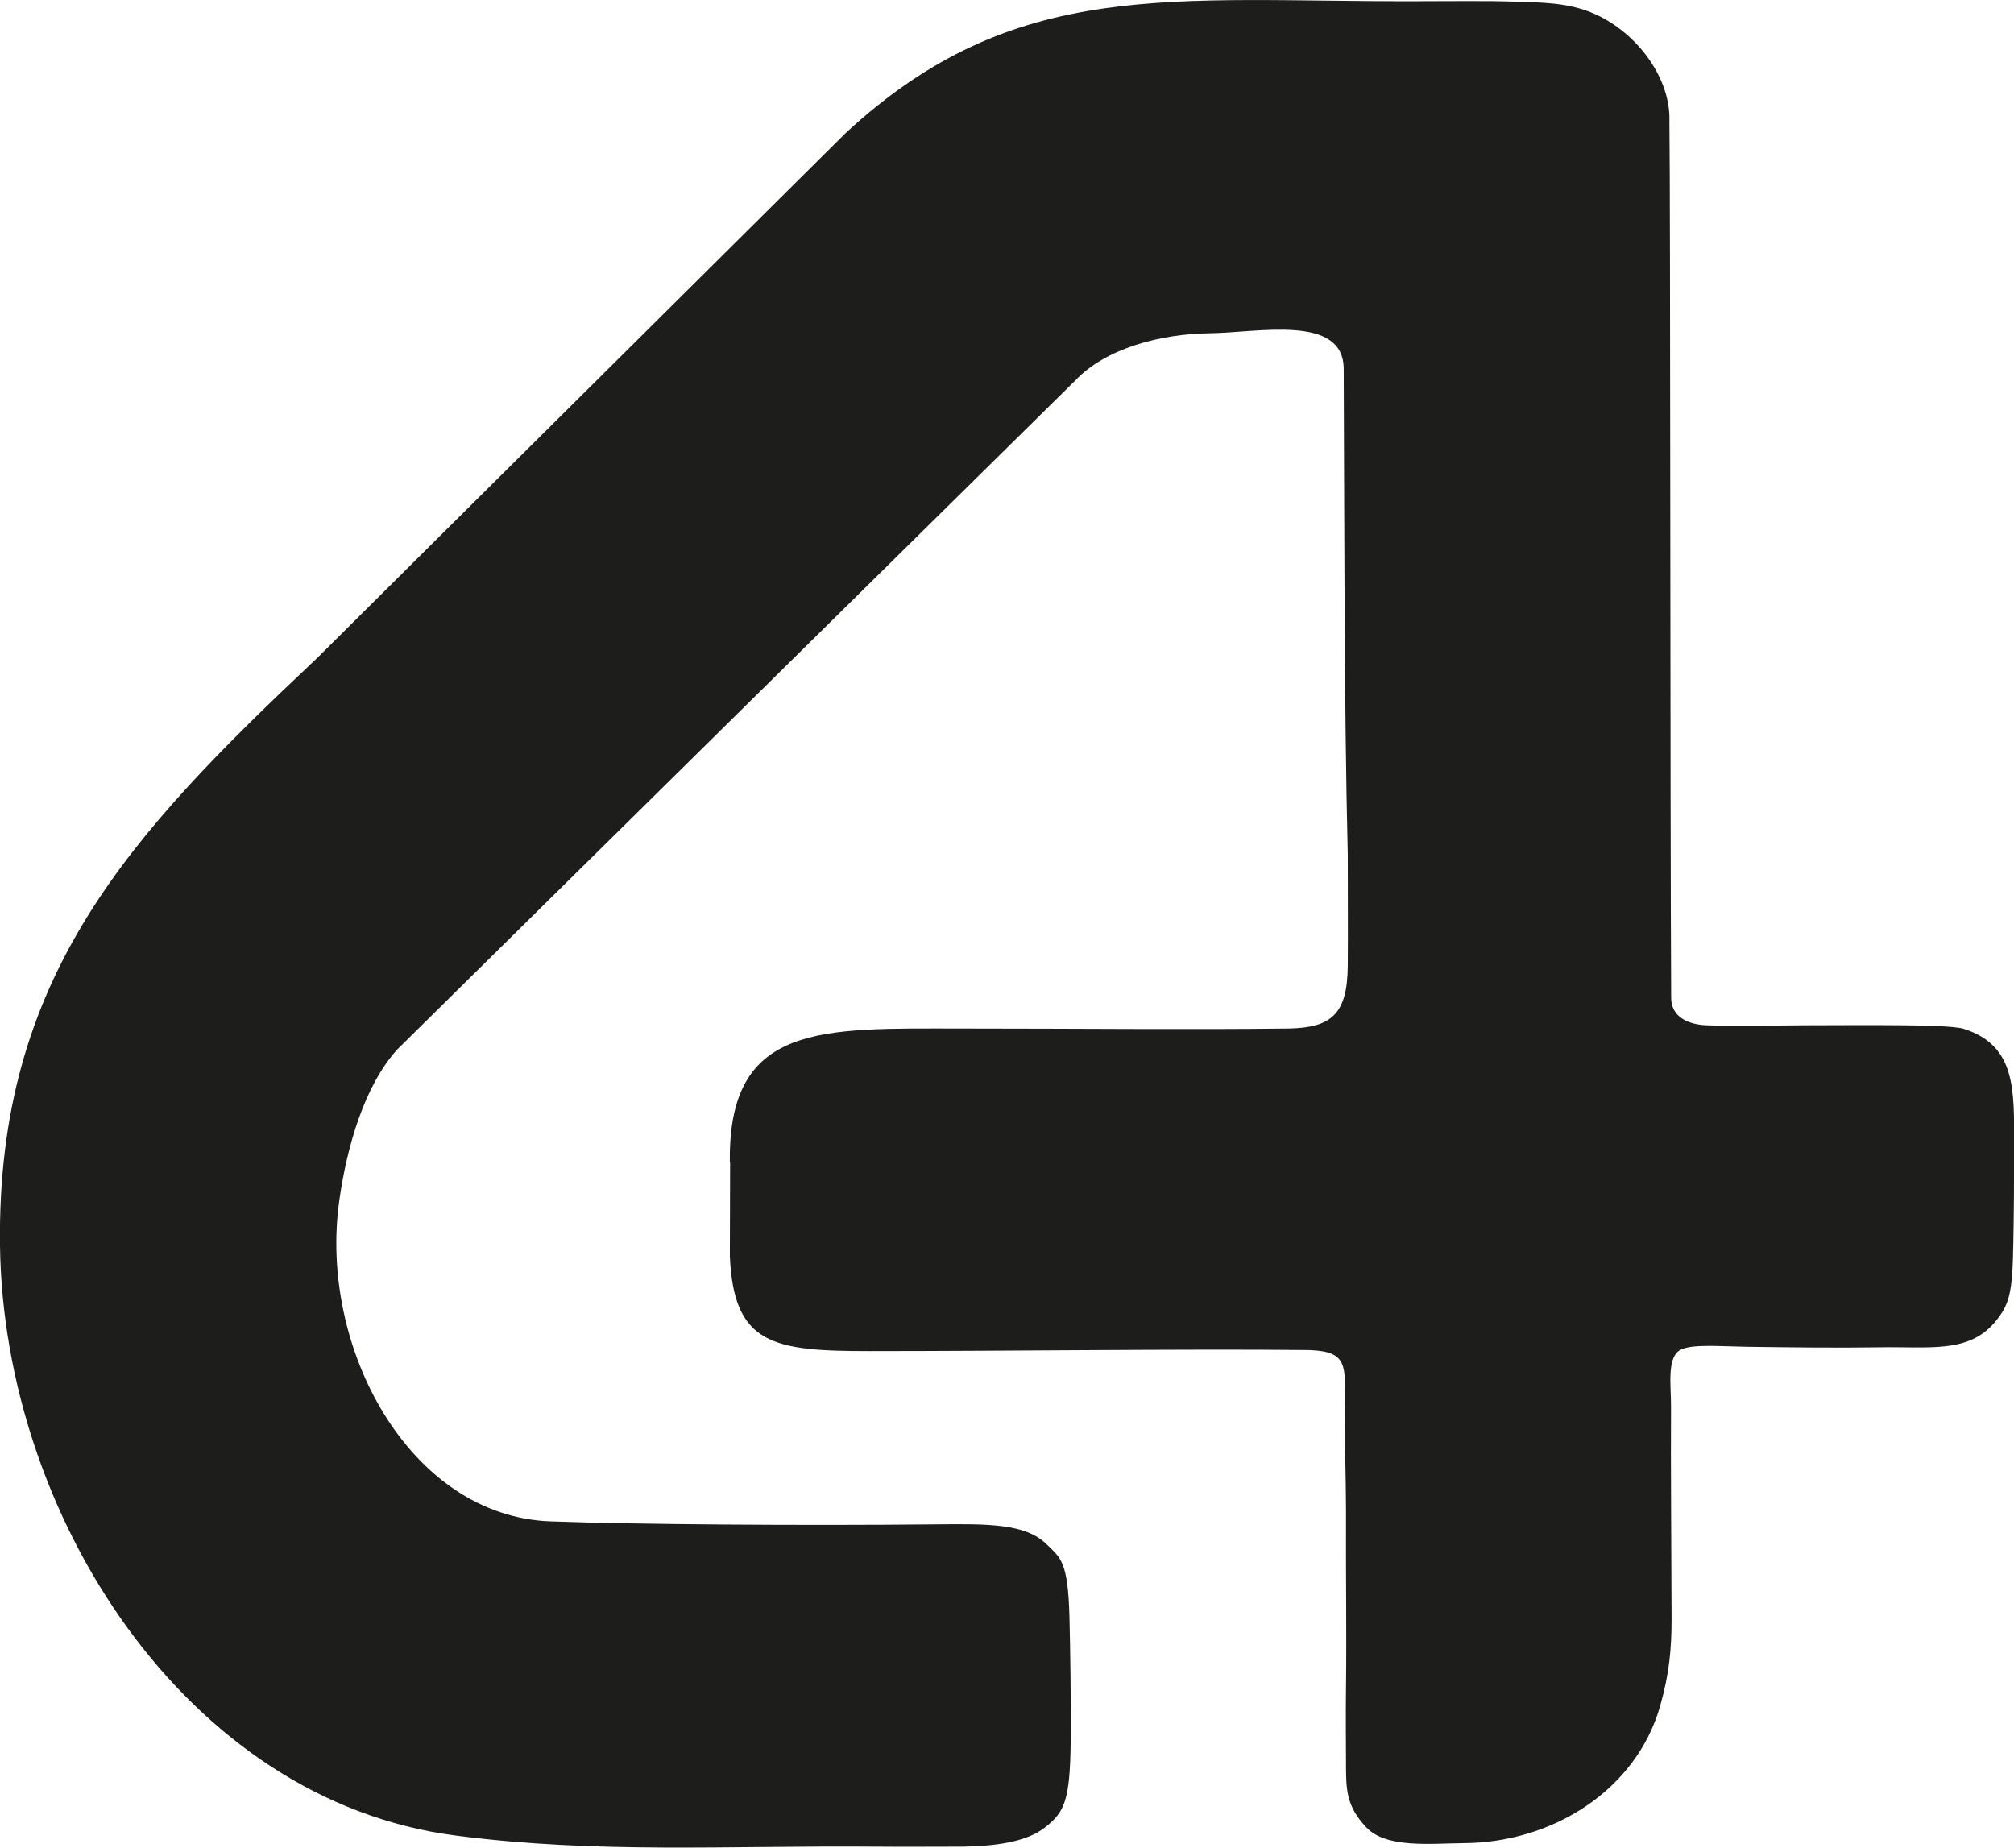
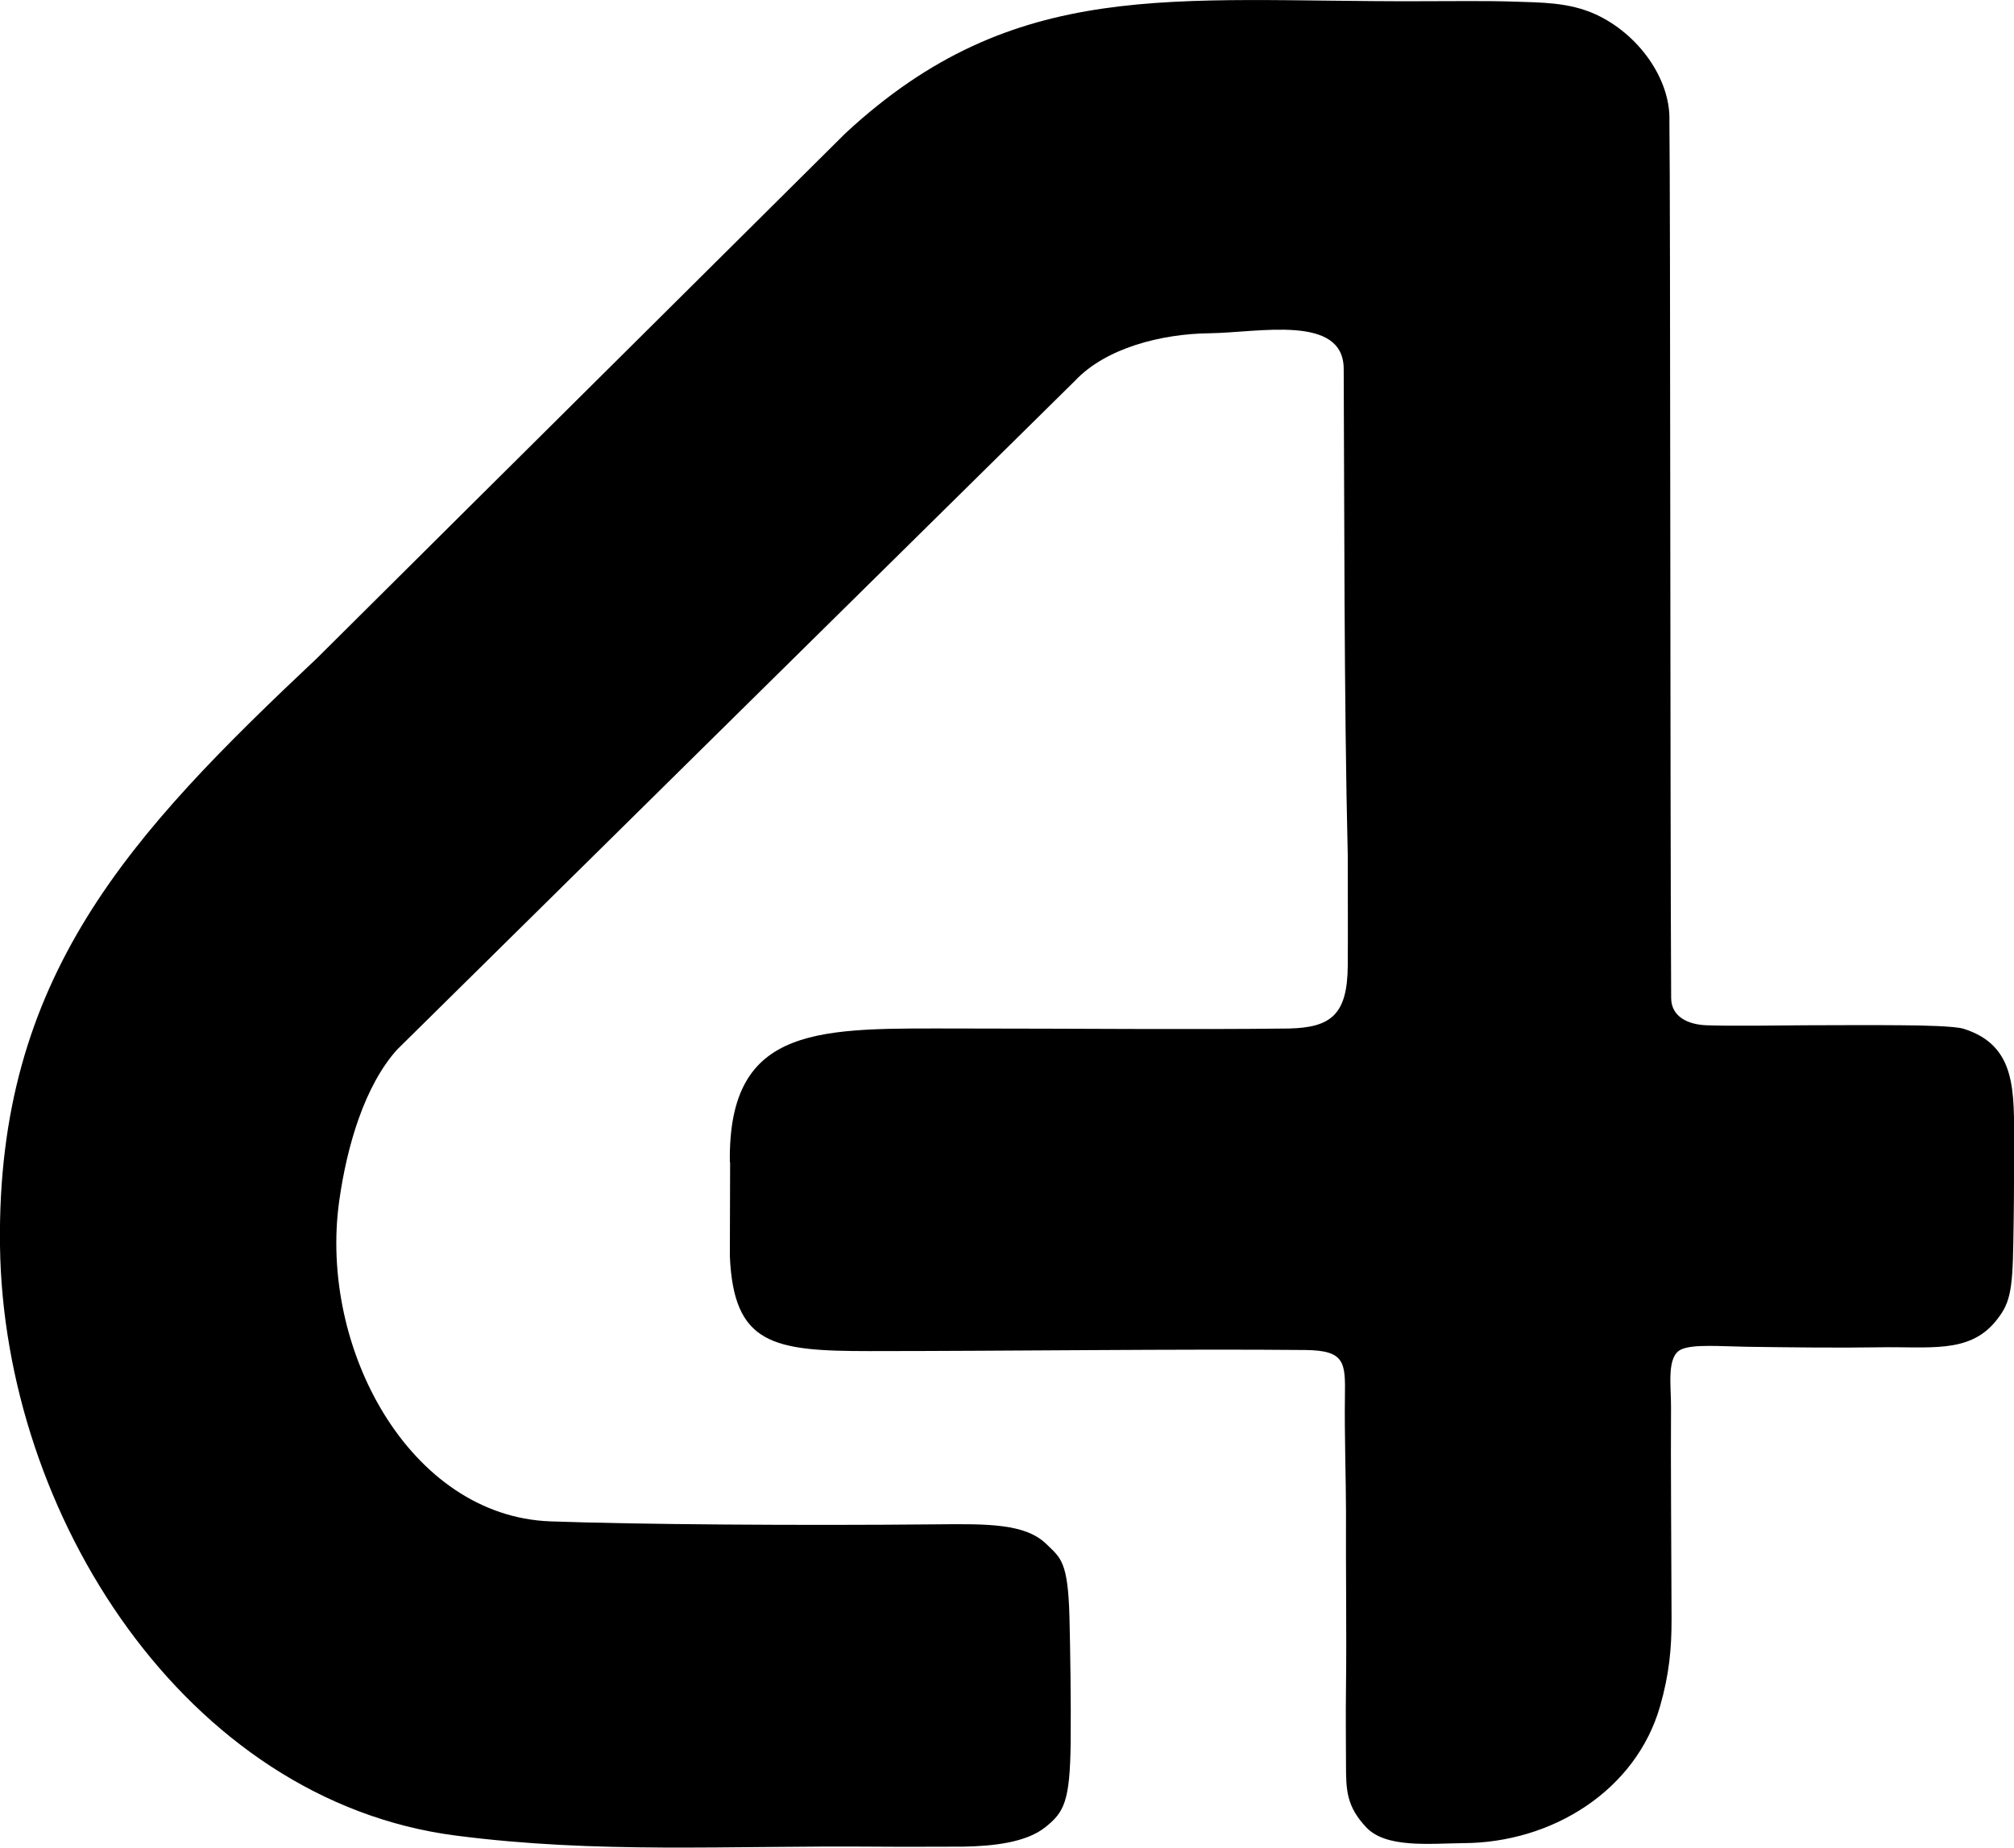
- <svg xmlns="http://www.w3.org/2000/svg" id="_Слой_2" data-name="Слой 2" viewBox="0 0 149.15 136.83">
-   <defs>
-     <style>
-       .cls-1 {
-         fill: #1d1d1b;
-       }
-     </style>
-   </defs>
-   <g id="_Слой_1-2" data-name="Слой 1">
-     <path class="cls-1" d="M54.05,86.07c-.14-10.35,6.81-9.9,17.13-9.9,8.69,0,16.78.09,24.28,0,3.15-.07,4.32-1.07,4.35-4.64.02-2.66,0-4.86,0-8.21-.28-11.44-.25-26.69-.3-36.01-.02-4.07-6.34-2.67-9.93-2.63s-7.7,1.1-9.97,3.52c-4.54,4.48-46.12,45.49-50.2,49.53-2.41,2.68-3.72,7.14-4.29,11.22-1.52,10.89,5.22,23.34,15.64,23.72,6.29.23,18.56.32,28.61.22,3.78-.04,6.58-.06,8.13,1.47,1.03,1.01,1.59,1.23,1.7,5.37.06,2.38.12,6.36.09,9.29-.05,4.4-.48,5.19-1.89,6.31s-3.82,1.39-6.07,1.43c-2.16,0-4.27.02-6.49,0-10.96-.09-20.59.54-31.08-.82C13.74,133.36.26,112.17,0,92.26s9.57-30.42,23.49-43.53c11.83-11.77,28.49-28.29,39.13-38.87C75.2-1.79,86.82.15,105.01.09c2.72,0,4.99-.04,7.13.03,2,.07,4.04.04,6.02.94,3.14,1.43,5.58,4.77,5.47,7.93.08,5.96.05,50.34.13,64.91,0,1.4,1.25,1.98,2.62,2.03,1.81.07,5.77.01,7.33,0,2.77-.01,5.07-.02,7.2,0,1.5.01,3.87.06,4.51.26,3.92,1.24,3.73,4.58,3.74,8.64,0,2.65-.02,5.16-.06,7.21-.06,3.69-.26,4.55-1.36,5.87-1.97,2.35-4.91,1.8-8.59,1.87-3.03.05-6.91,0-9.77-.04-1.96-.03-4-.21-4.88.2-1.1.51-.74,2.7-.75,4.25-.03,3.77.03,11.46.04,15.72,0,2.16-.16,4.03-.85,6.45-1.78,6.22-7.97,10.12-14.58,10.14-2.52.03-5.72.38-7.18-1.17s-1.5-2.75-1.5-4.65c0-1.57-.03-3.48,0-5.72.05-3.95-.02-8.85,0-13.08,0-2.1-.12-5.86-.08-8.42s.02-3.45-2.93-3.48c-9-.09-22.1.08-32.27.08-7.16,0-10.07-.47-10.35-7.04l.02-6.95Z" />
-   </g>
+ <svg xmlns="http://www.w3.org/2000/svg" viewBox="0 0 149.15 136.83" fill="currentColor">
+   <path d="M54.05,86.07c-.14-10.35,6.81-9.9,17.13-9.9,8.69,0,16.78.09,24.28,0,3.15-.07,4.32-1.07,4.35-4.64.02-2.66,0-4.86,0-8.21-.28-11.44-.25-26.69-.3-36.01-.02-4.07-6.34-2.67-9.93-2.63s-7.7,1.1-9.97,3.52c-4.54,4.48-46.12,45.49-50.2,49.53-2.41,2.68-3.72,7.14-4.29,11.22-1.52,10.89,5.22,23.34,15.64,23.72,6.29.23,18.56.32,28.61.22,3.78-.04,6.58-.06,8.13,1.47,1.03,1.01,1.59,1.23,1.7,5.37.06,2.38.12,6.36.09,9.29-.05,4.4-.48,5.19-1.89,6.31s-3.82,1.39-6.07,1.43c-2.16,0-4.27.02-6.49,0-10.96-.09-20.59.54-31.08-.82C13.74,133.36.26,112.17,0,92.26s9.57-30.42,23.49-43.53c11.83-11.77,28.49-28.29,39.13-38.87C75.2-1.79,86.82.15,105.01.09c2.72,0,4.99-.04,7.13.03,2,.07,4.04.04,6.02.94,3.14,1.43,5.58,4.77,5.47,7.93.08,5.96.05,50.34.13,64.91,0,1.4,1.25,1.98,2.62,2.03,1.81.07,5.77.01,7.33,0,2.77-.01,5.07-.02,7.2,0,1.5.01,3.87.06,4.51.26,3.92,1.24,3.73,4.58,3.74,8.64,0,2.65-.02,5.16-.06,7.21-.06,3.69-.26,4.55-1.36,5.87-1.97,2.35-4.91,1.8-8.59,1.87-3.03.05-6.91,0-9.77-.04-1.96-.03-4-.21-4.88.2-1.1.51-.74,2.7-.75,4.25-.03,3.77.03,11.46.04,15.72,0,2.16-.16,4.03-.85,6.45-1.78,6.22-7.97,10.12-14.58,10.14-2.52.03-5.72.38-7.18-1.17s-1.5-2.75-1.5-4.65c0-1.57-.03-3.48,0-5.72.05-3.95-.02-8.85,0-13.08,0-2.1-.12-5.86-.08-8.42s.02-3.45-2.93-3.48c-9-.09-22.1.08-32.27.08-7.16,0-10.07-.47-10.35-7.04l.02-6.95Z" />
</svg>
